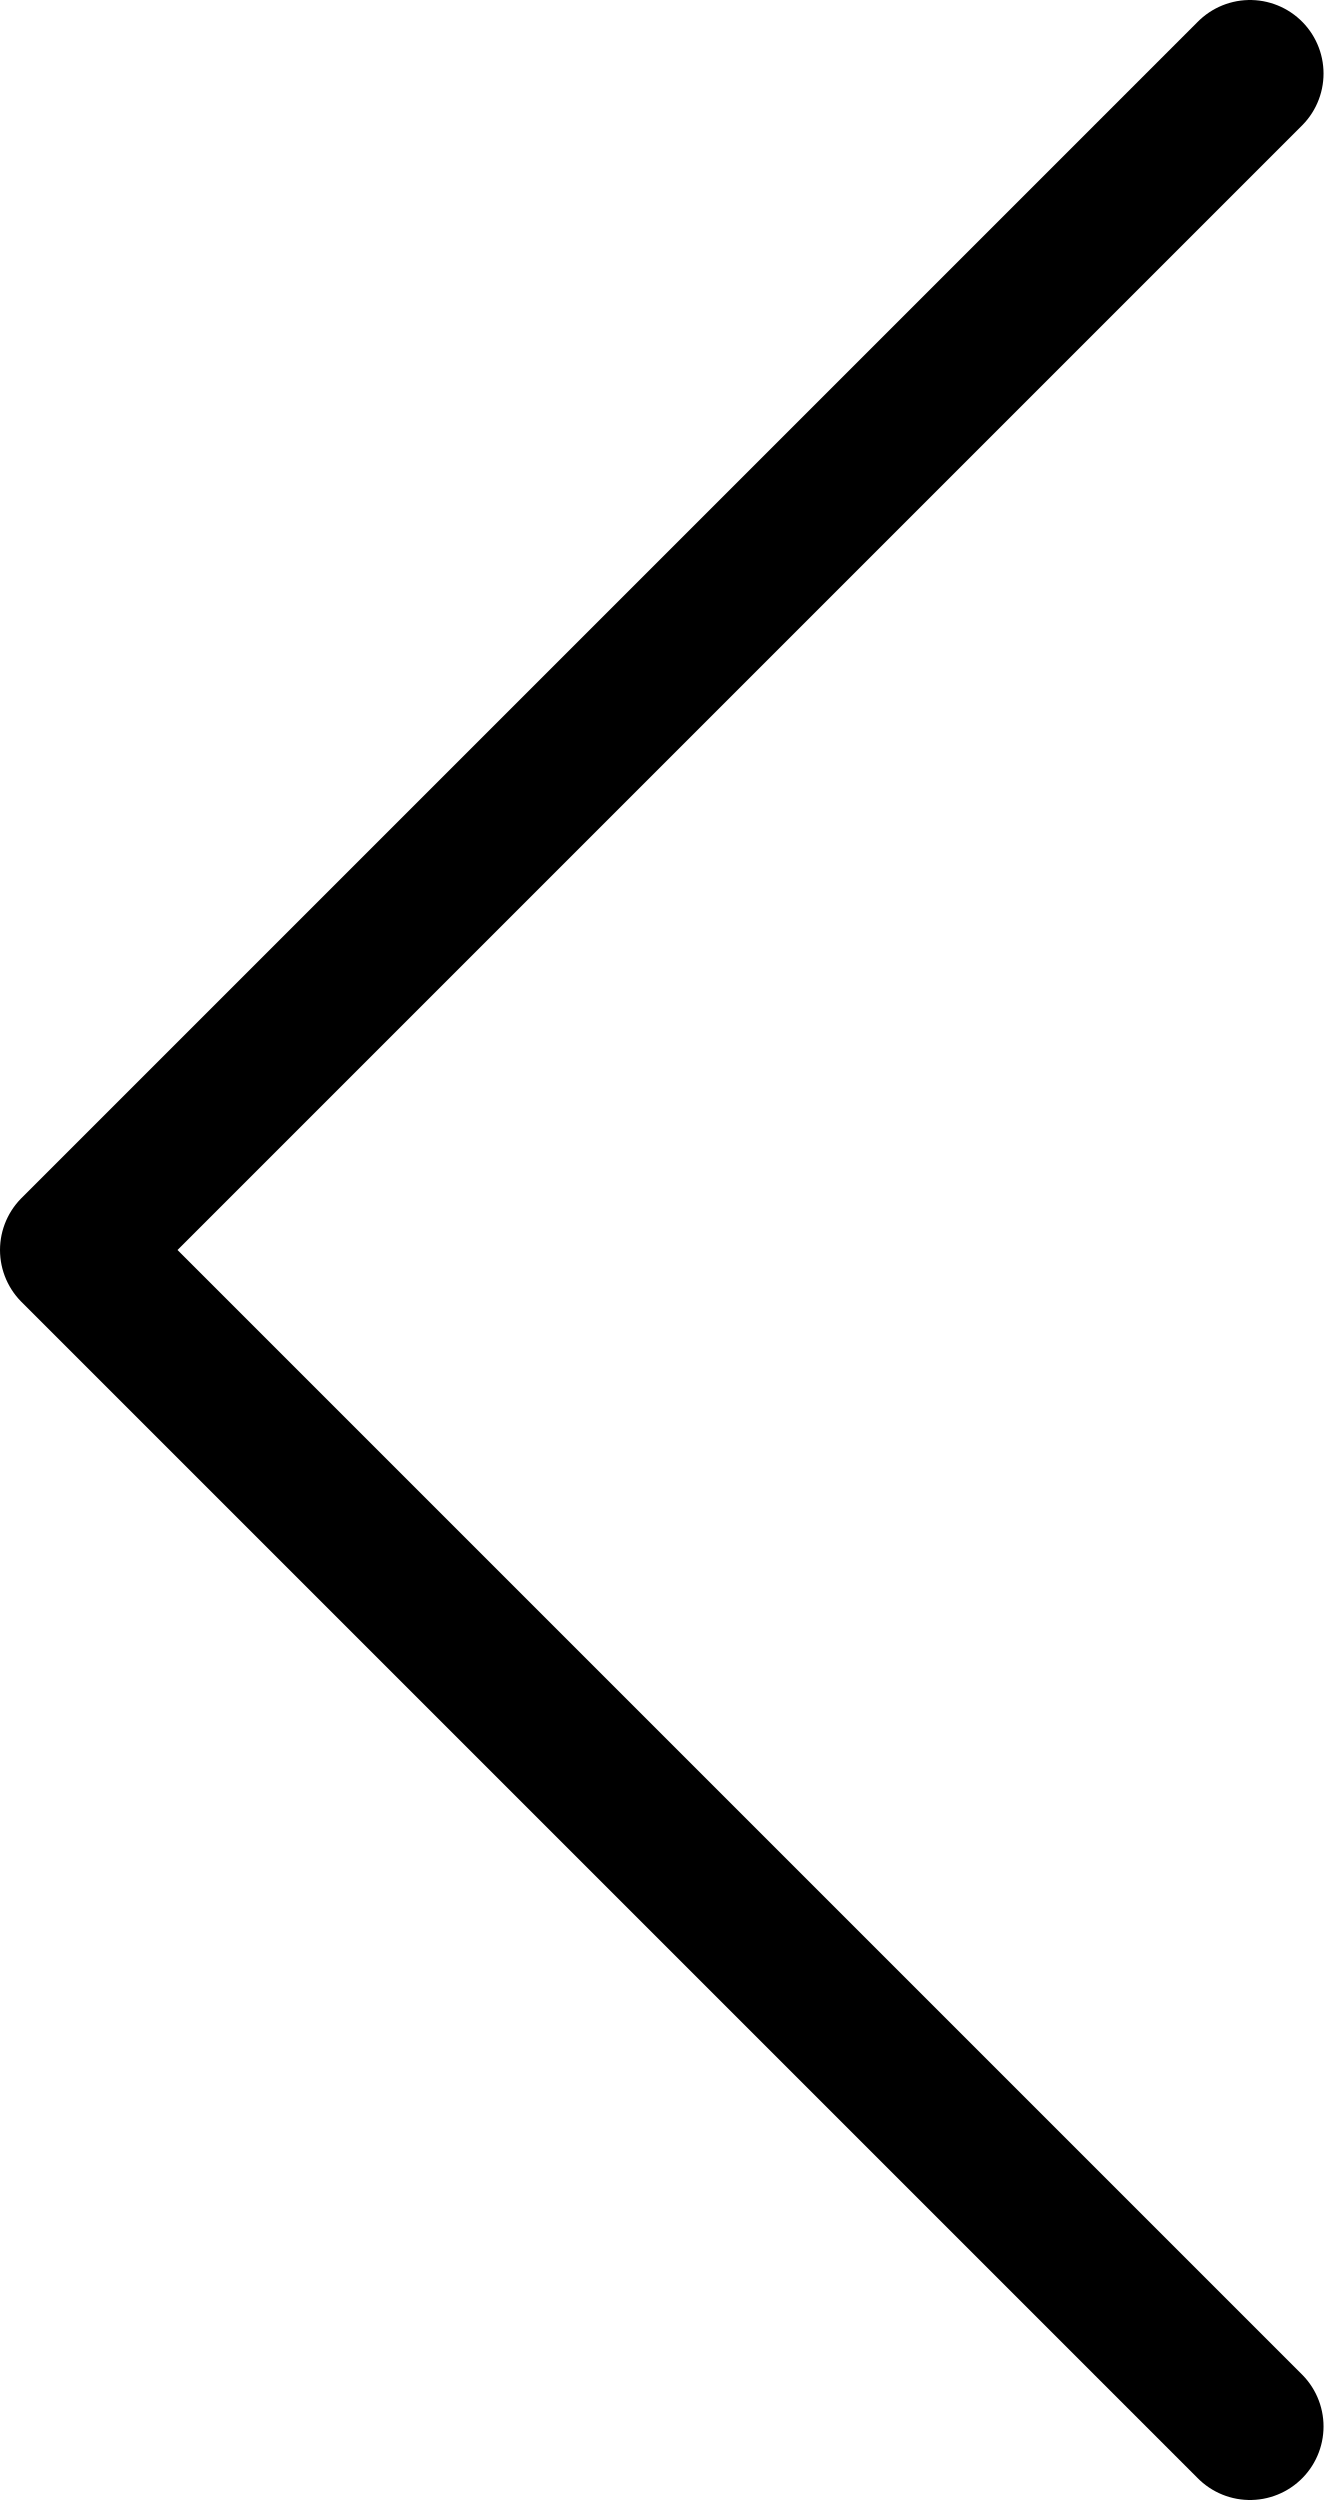
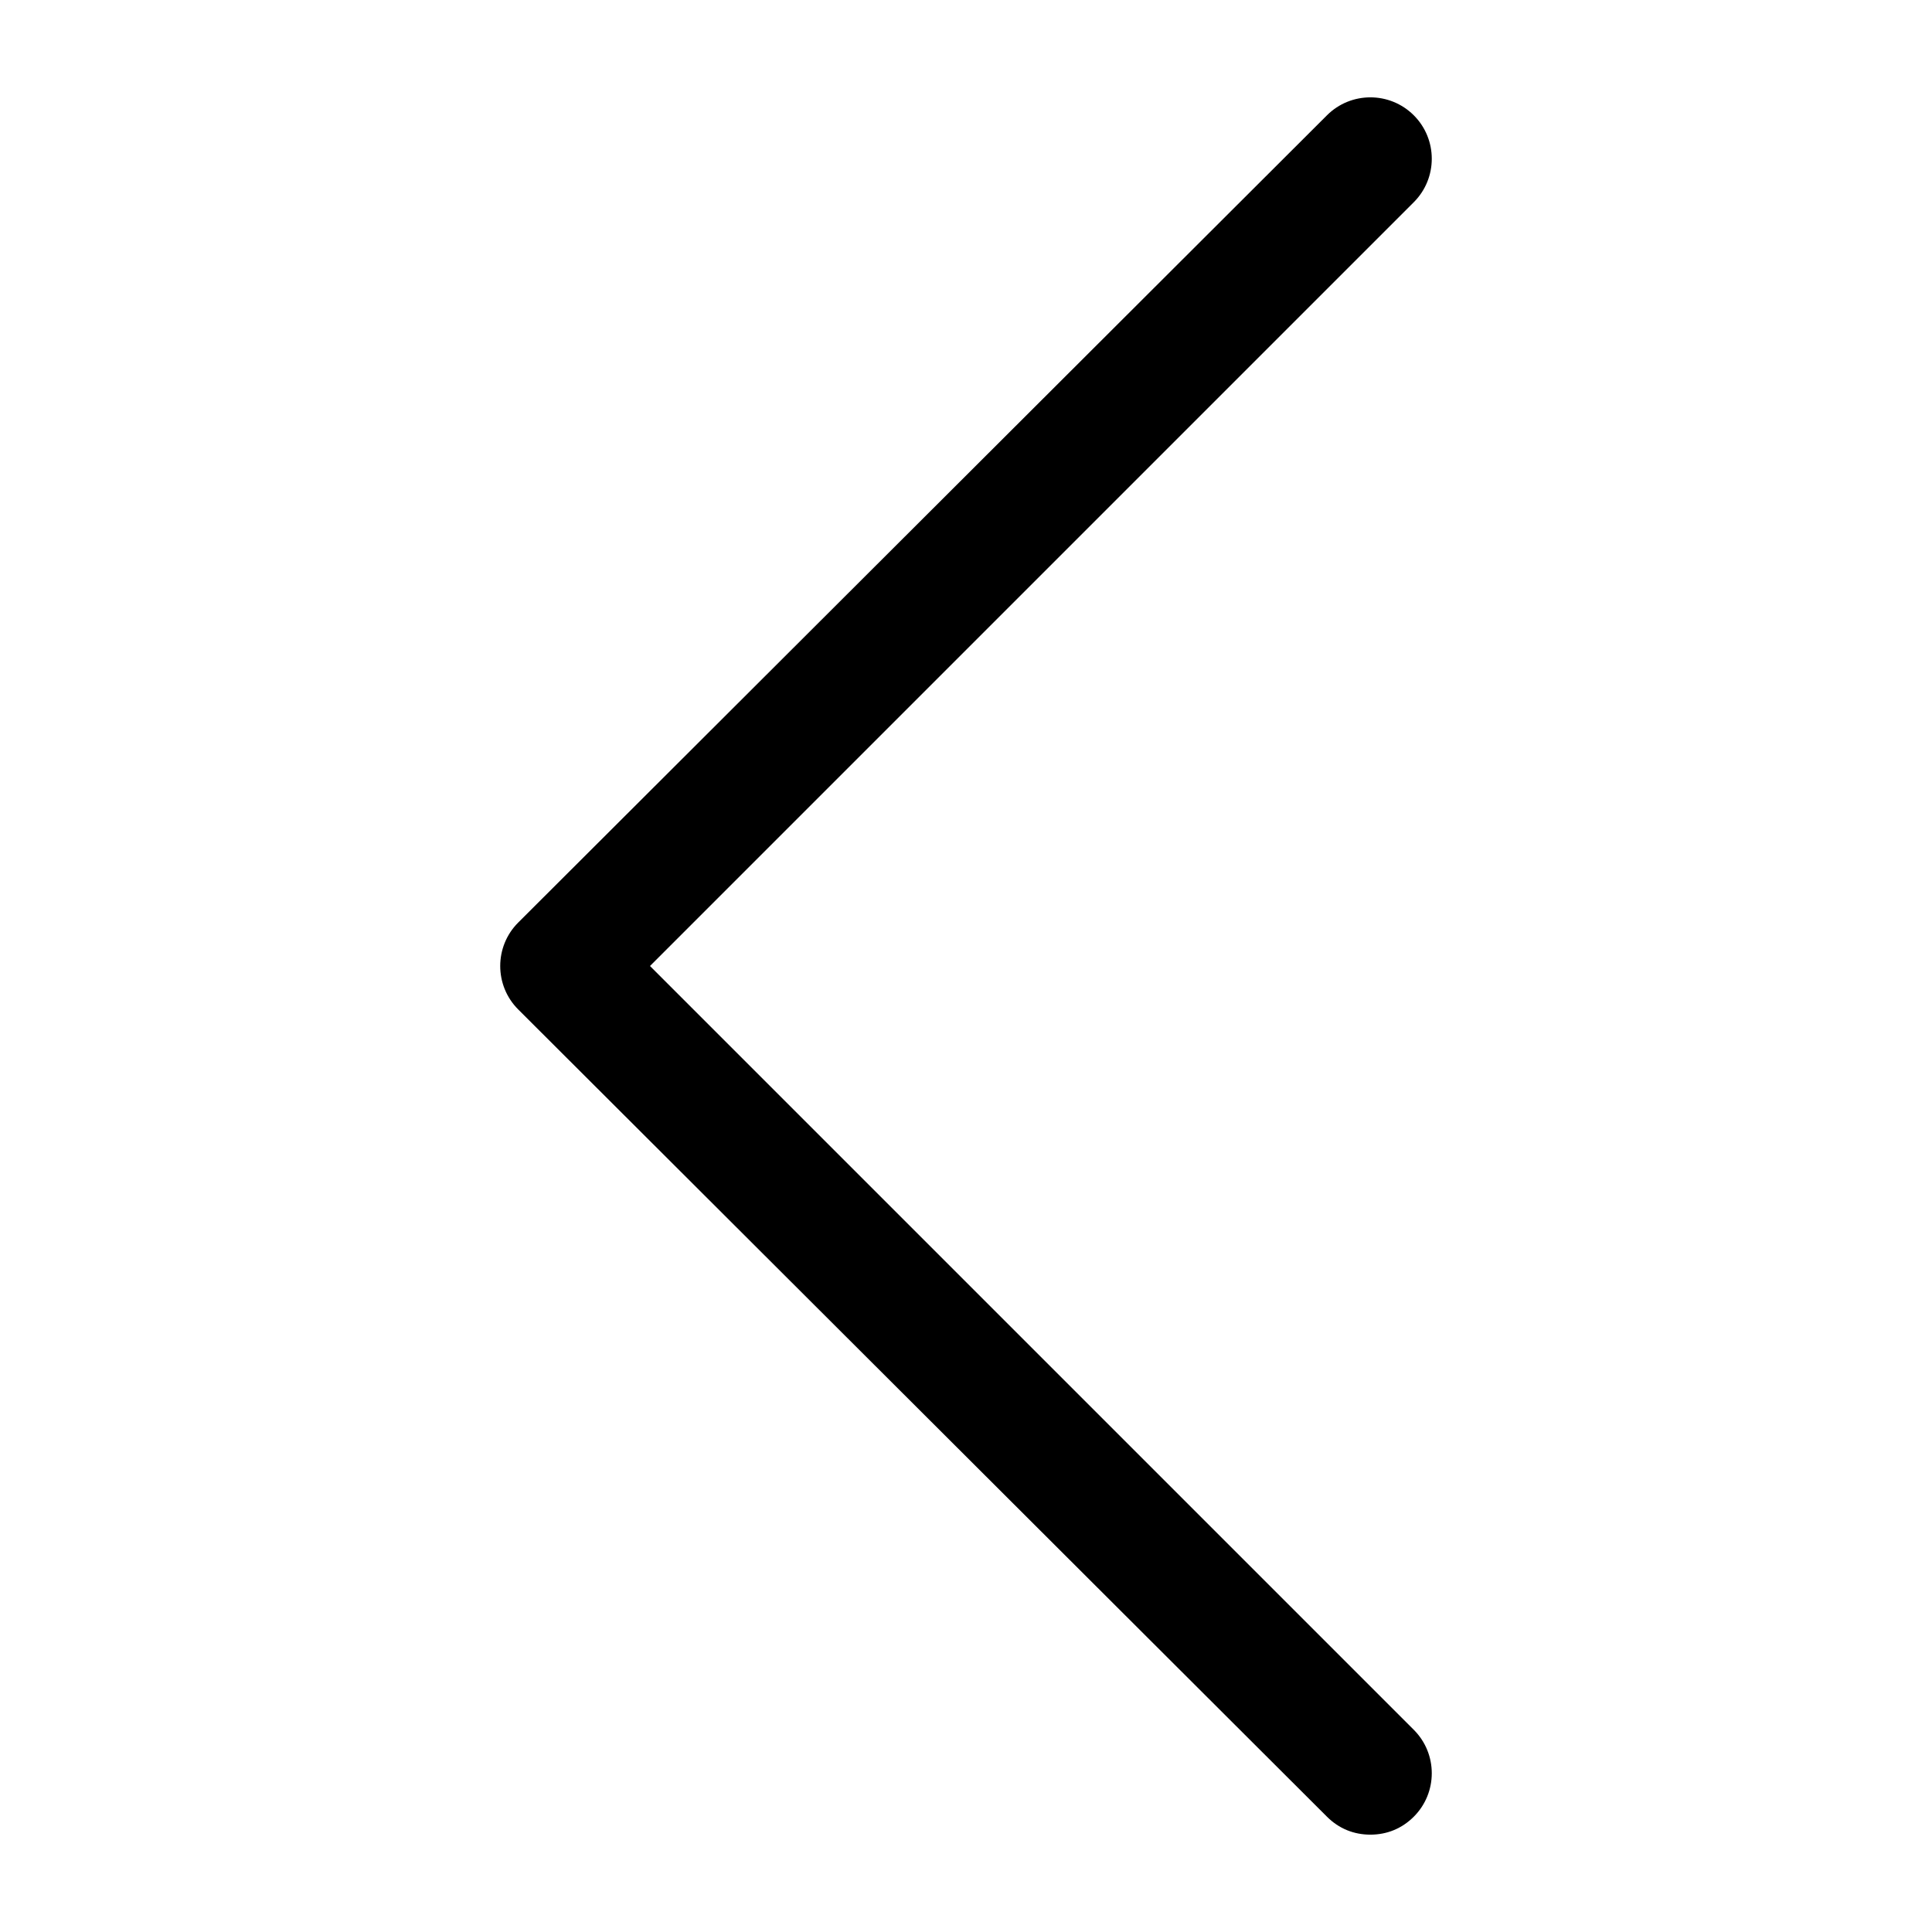
- <svg xmlns="http://www.w3.org/2000/svg" width="18" height="34" viewBox="0 0 18 34" version="1.1">
-   <style>
-     .round {
-       fill: none;
-       stroke-width: 2;
-       stroke-linecap: round;
-       stroke-linejoin: round;
-       stroke: black;
-     }
-     .thin {
-       fill: none;
-       stroke-width: 0.2;
-       stroke: #0000;
-     }
-   </style>
-   <path class="thin" d="M0 0 H 18 V 34 H 0 V 0" />
-   <path class="round" d="M 17 1 L 1 17 L 17 33" />
+ <svg xmlns="http://www.w3.org/2000/svg" viewBox="0 0 129 129">
+   <path d="m88.6,121.3c0.8,0.8 1.8,1.2 2.9,1.2s2.1-0.4 2.9-1.2c1.6-1.6 1.6-4.2 0-5.8l-51-51 51-51c1.6-1.6 1.6-4.2 0-5.8s-4.2-1.6-5.8,0l-54,53.9c-1.6,1.6-1.6,4.2 0,5.8l54,53.9z" />
</svg>
